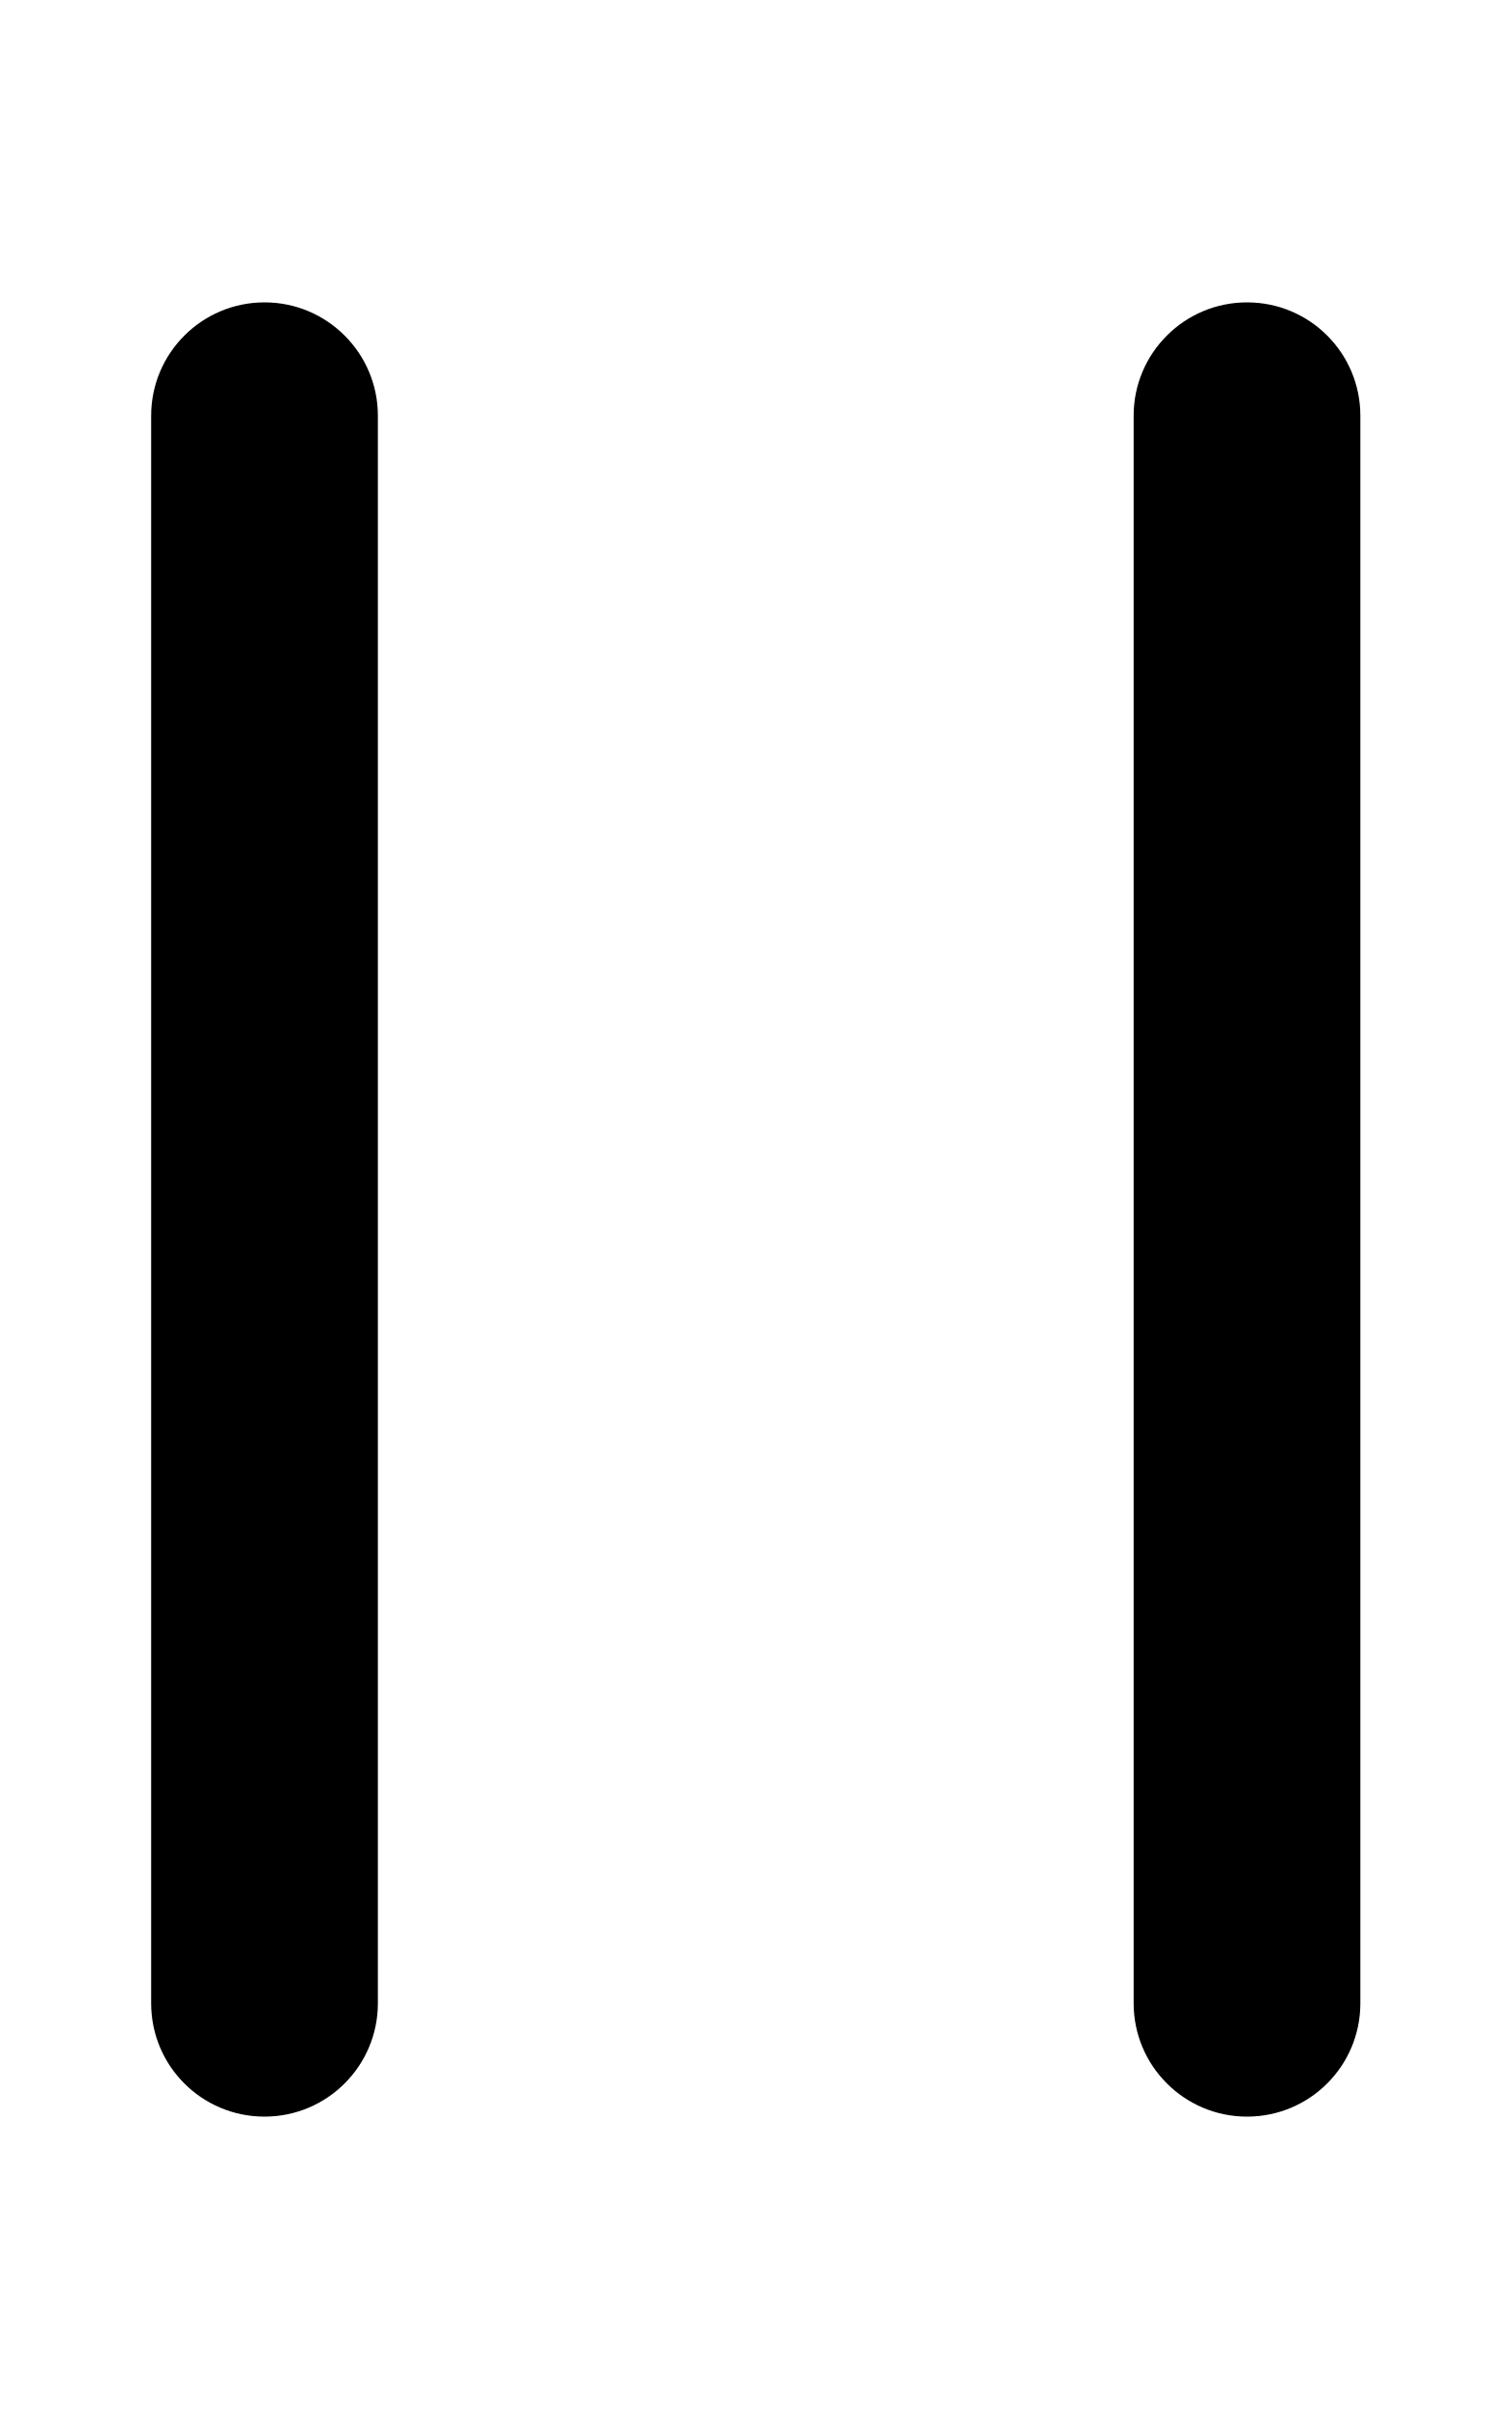
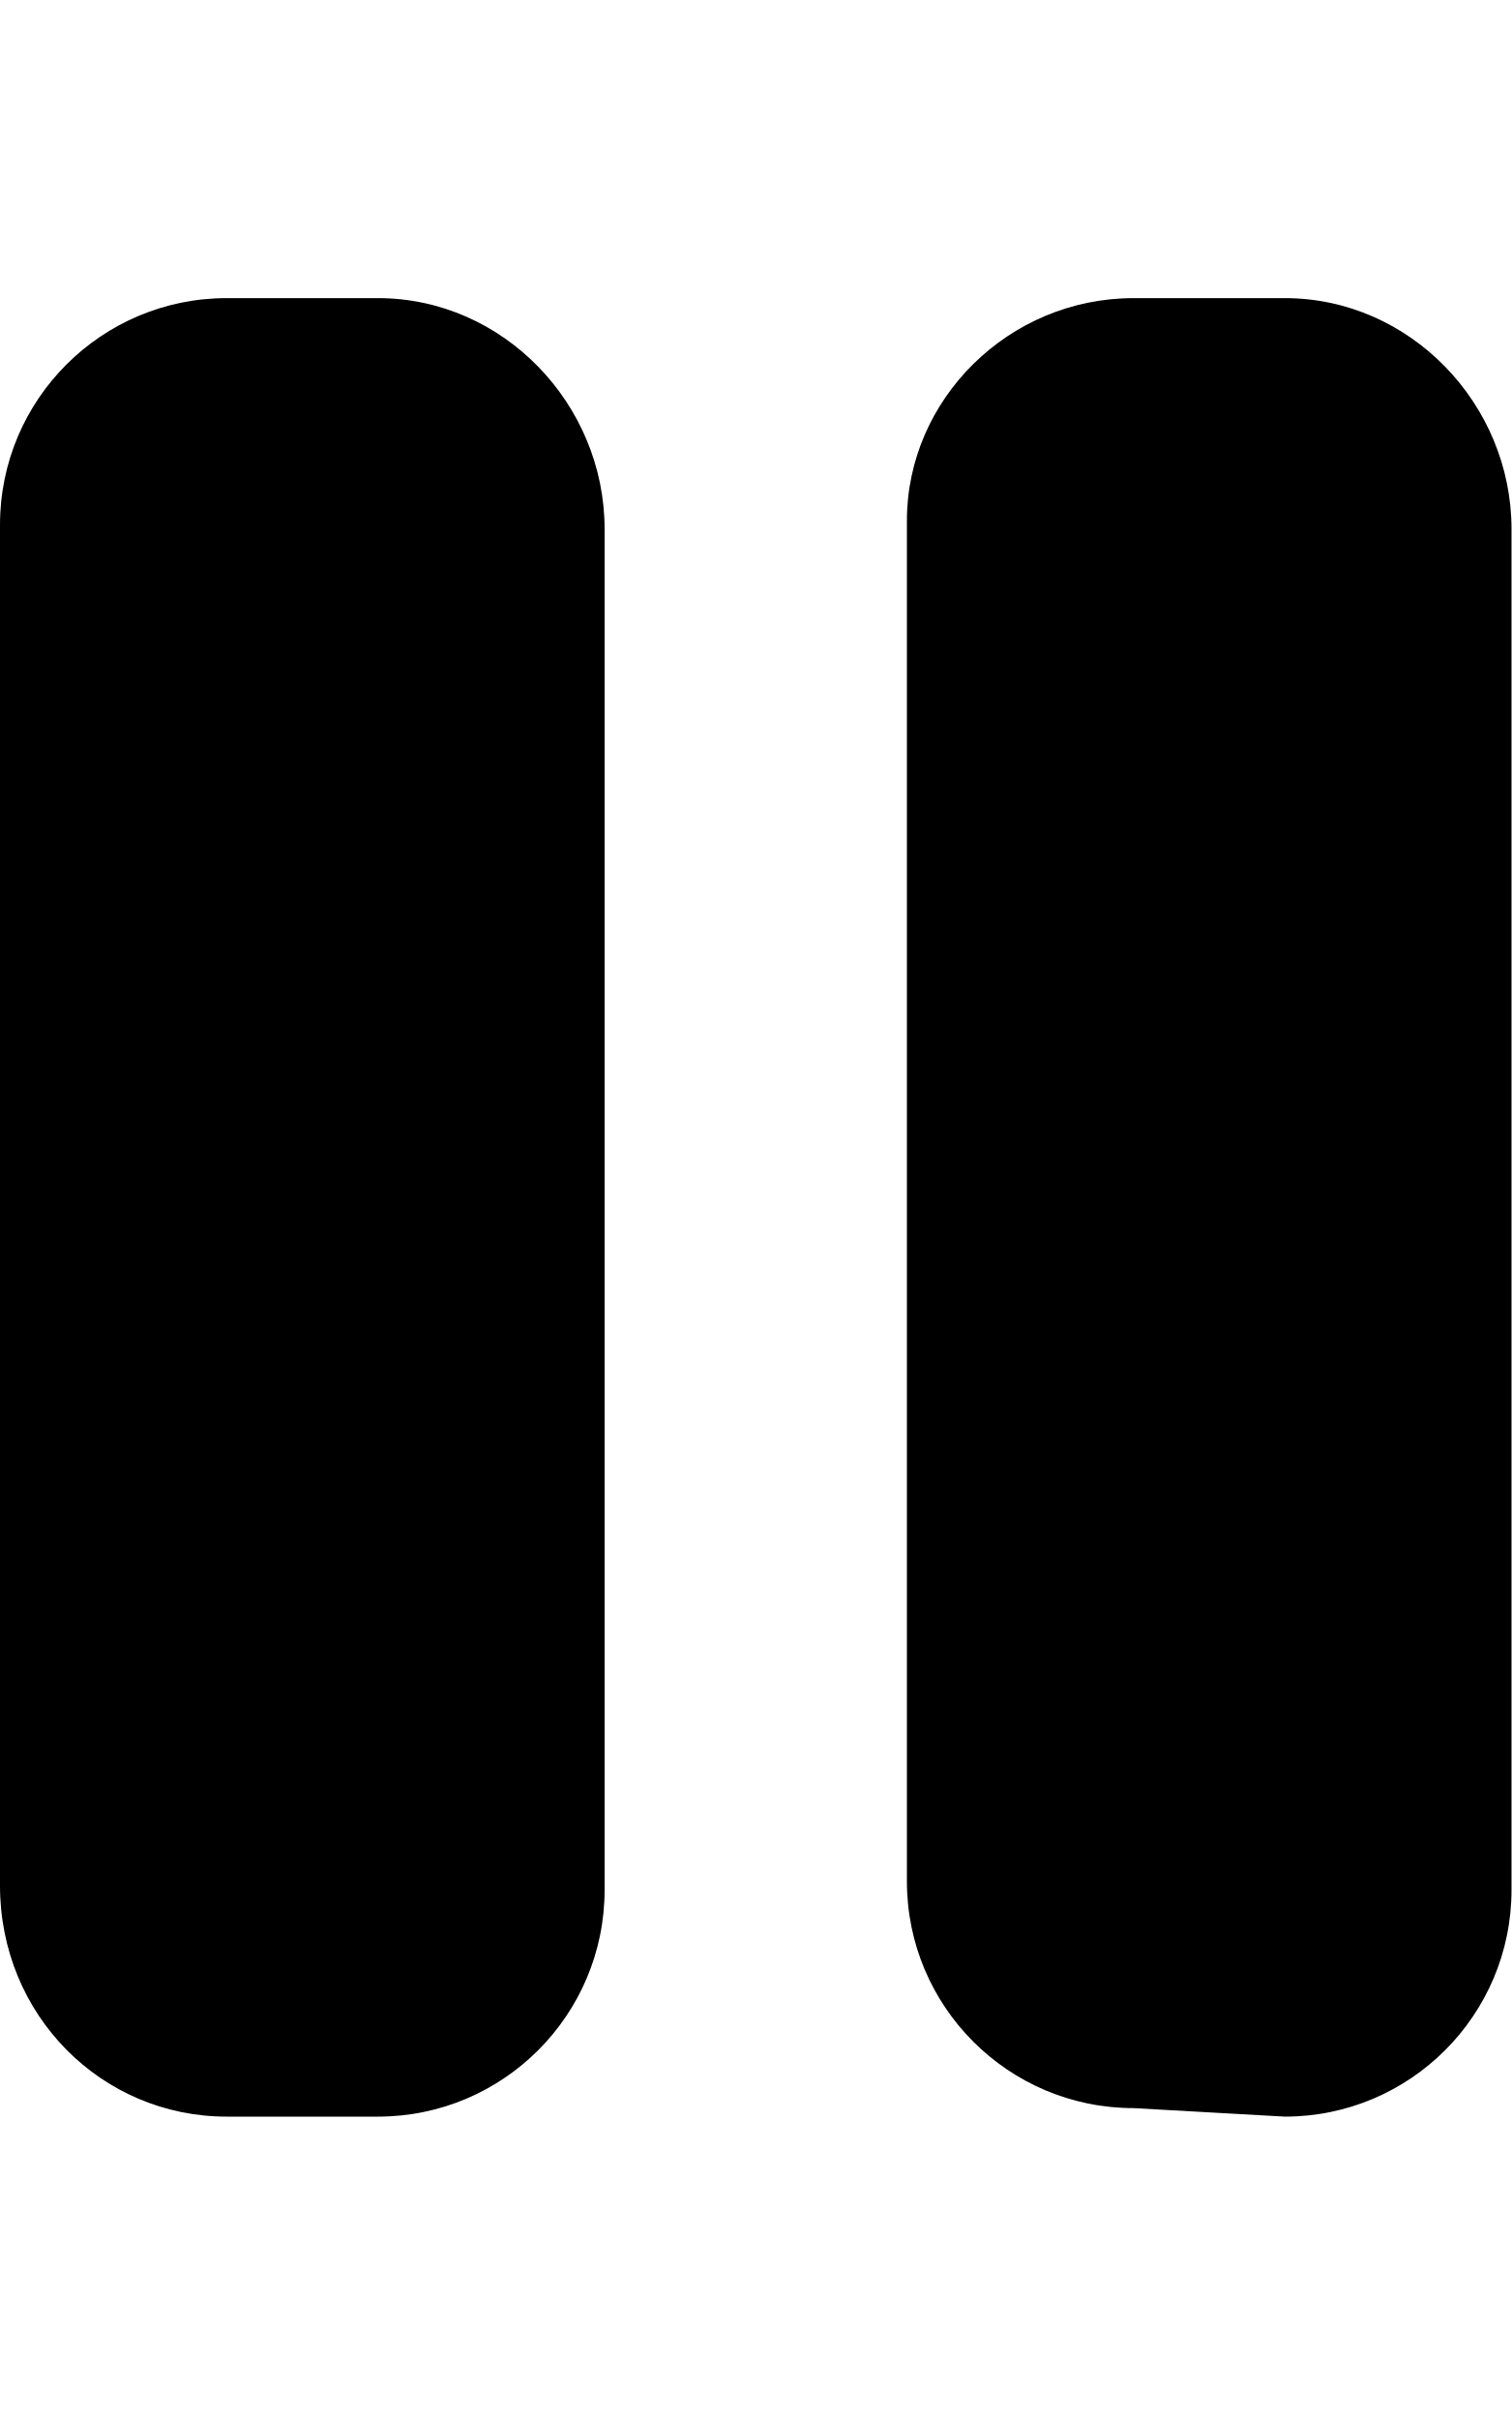
<svg xmlns="http://www.w3.org/2000/svg" viewBox="0 0 320 512">
-   <path d="M56 64C42.75 64 32 74.75 32 88v336C32 437.3 42.75 448 56 448s24-10.75 24-24V88C80 74.75 69.25 64 56 64zM264 64c-13.25 0-24 10.75-24 24v336c0 13.25 10.75 24 24 24S288 437.3 288 424V88C288 74.75 277.3 64 264 64z" />
+   <path d="M272 63.1l-32 0c-26.51 0-48 21.49-48 47.1v288c0 26.51 21.49 48 48 48L272 448c26.51 0 48-21.49 48-48v-288C320 85.49 298.5 63.1 272 63.1zM80 63.1l-32 0c-26.51 0-48 21.49-48 48v288C0 426.5 21.49 448 48 448l32 0c26.51 0 48-21.49 48-48v-288C128 85.49 106.5 63.1 80 63.1z" />
</svg>
